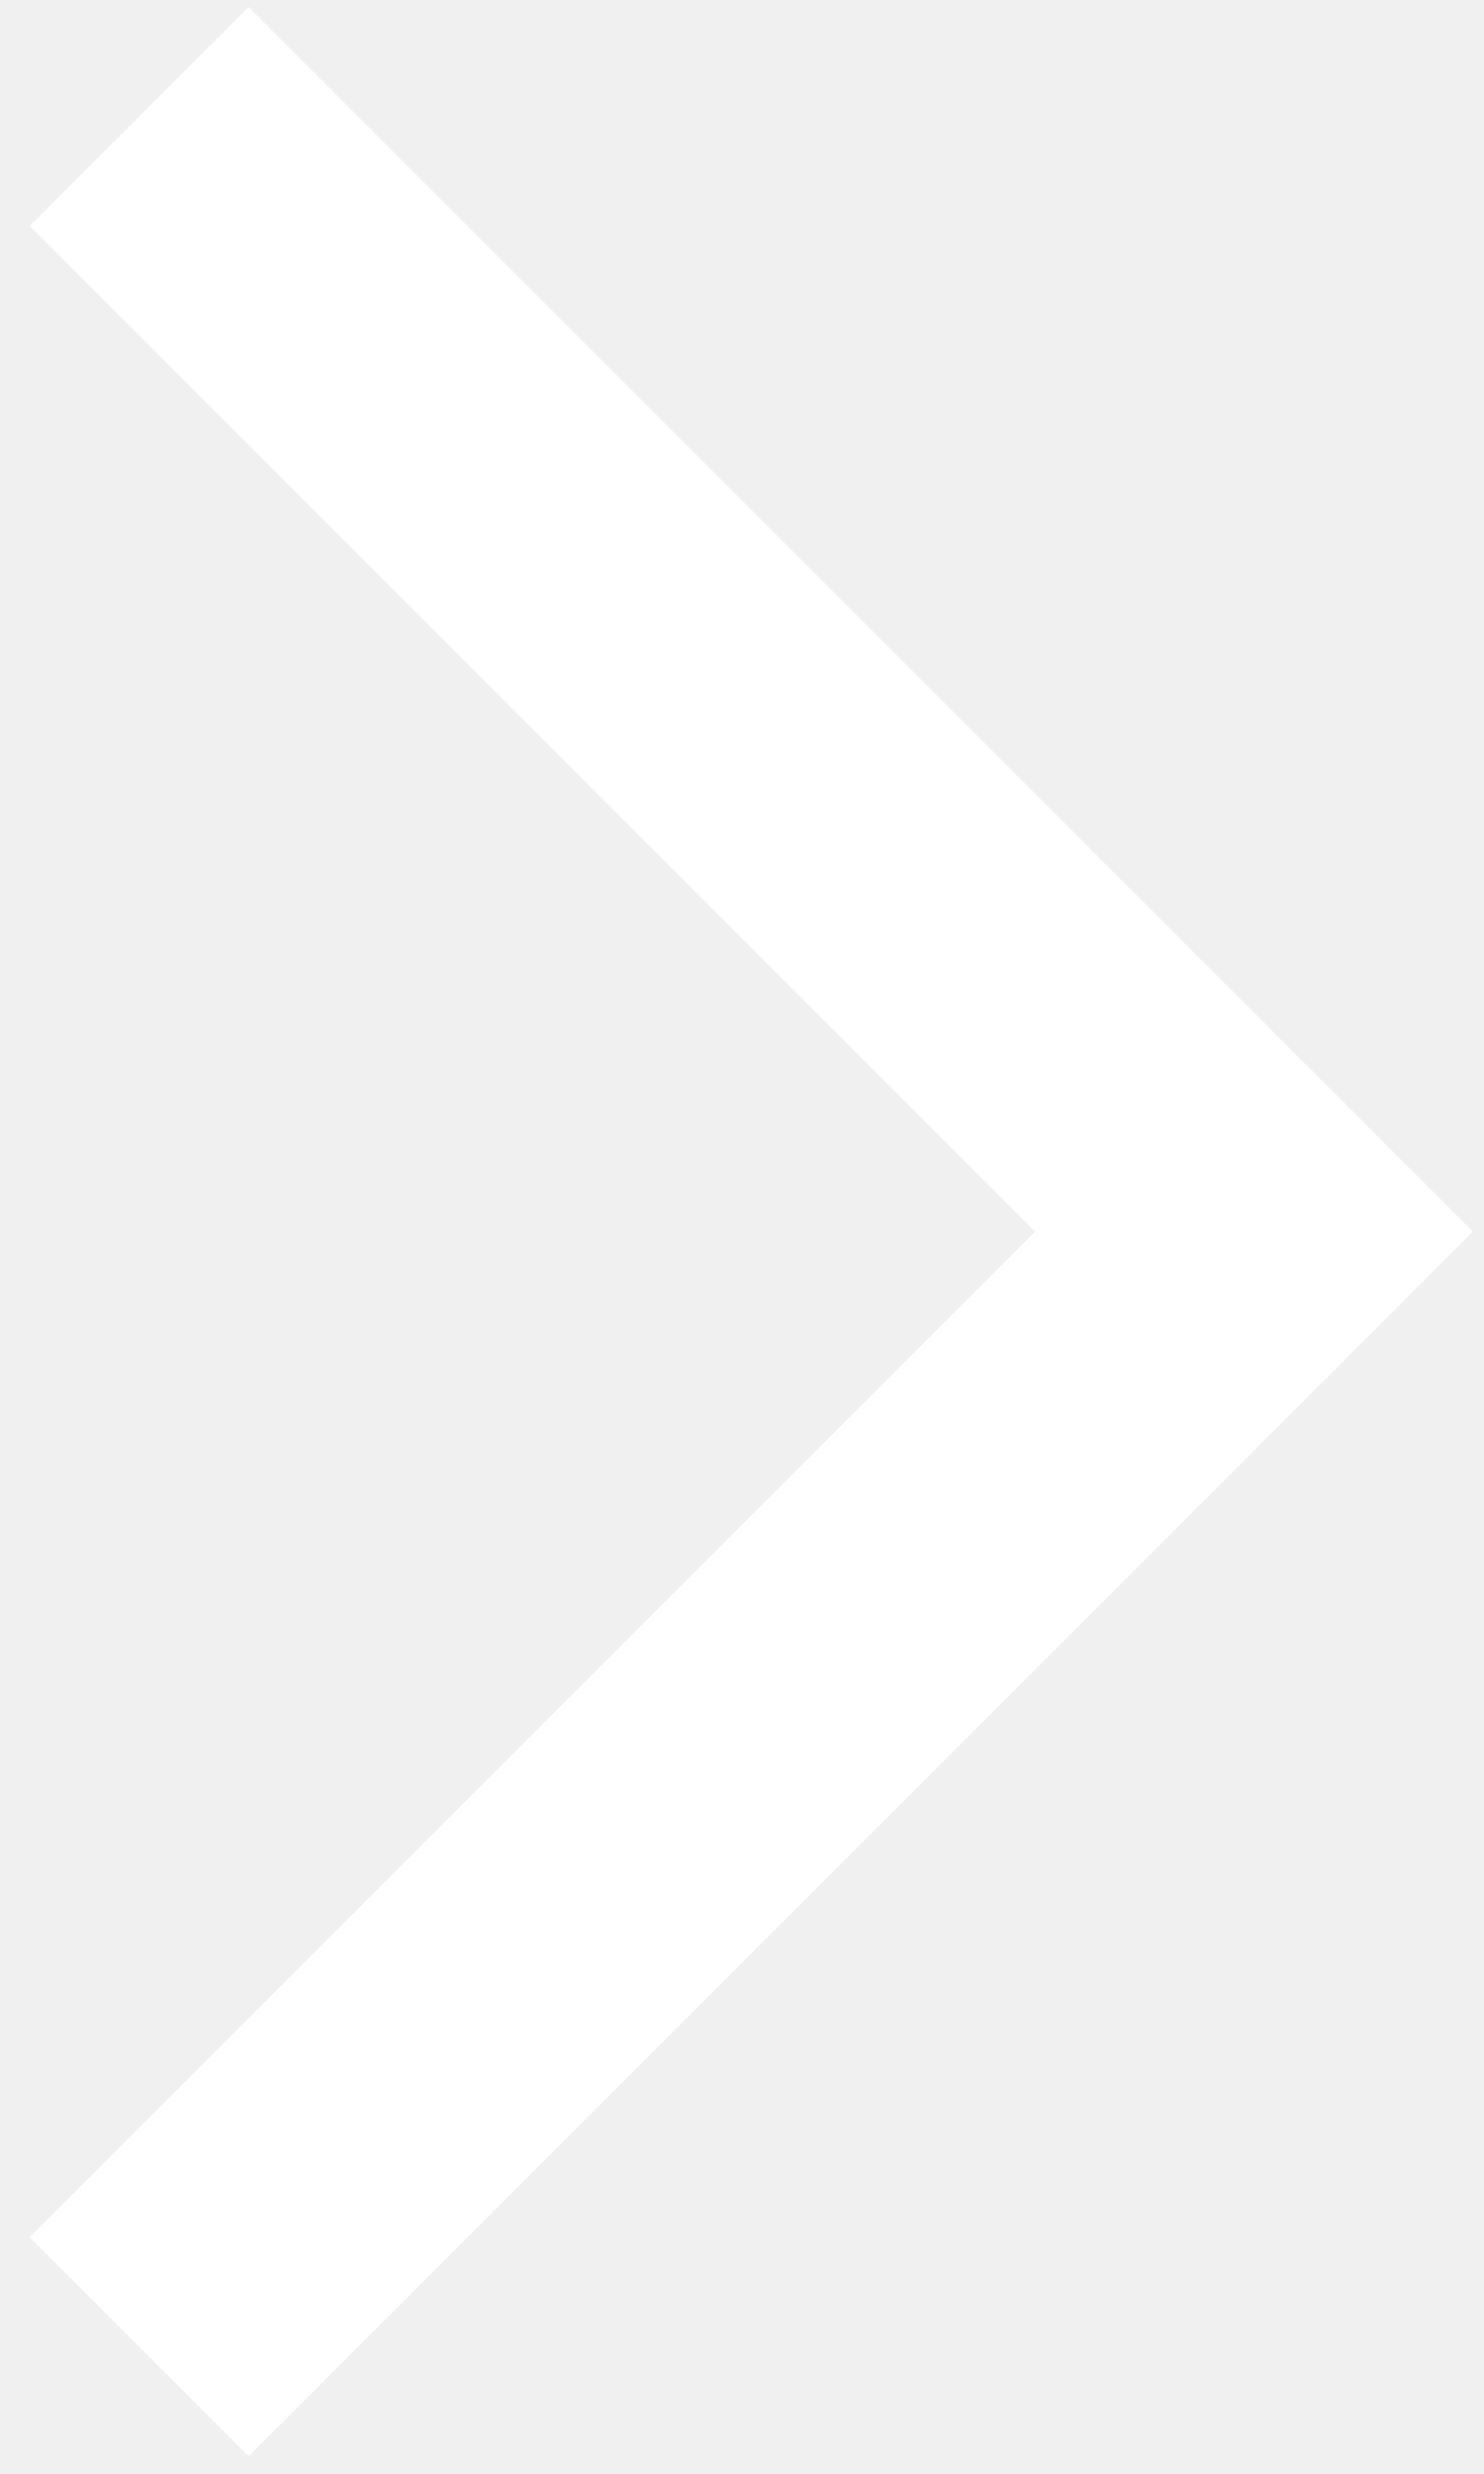
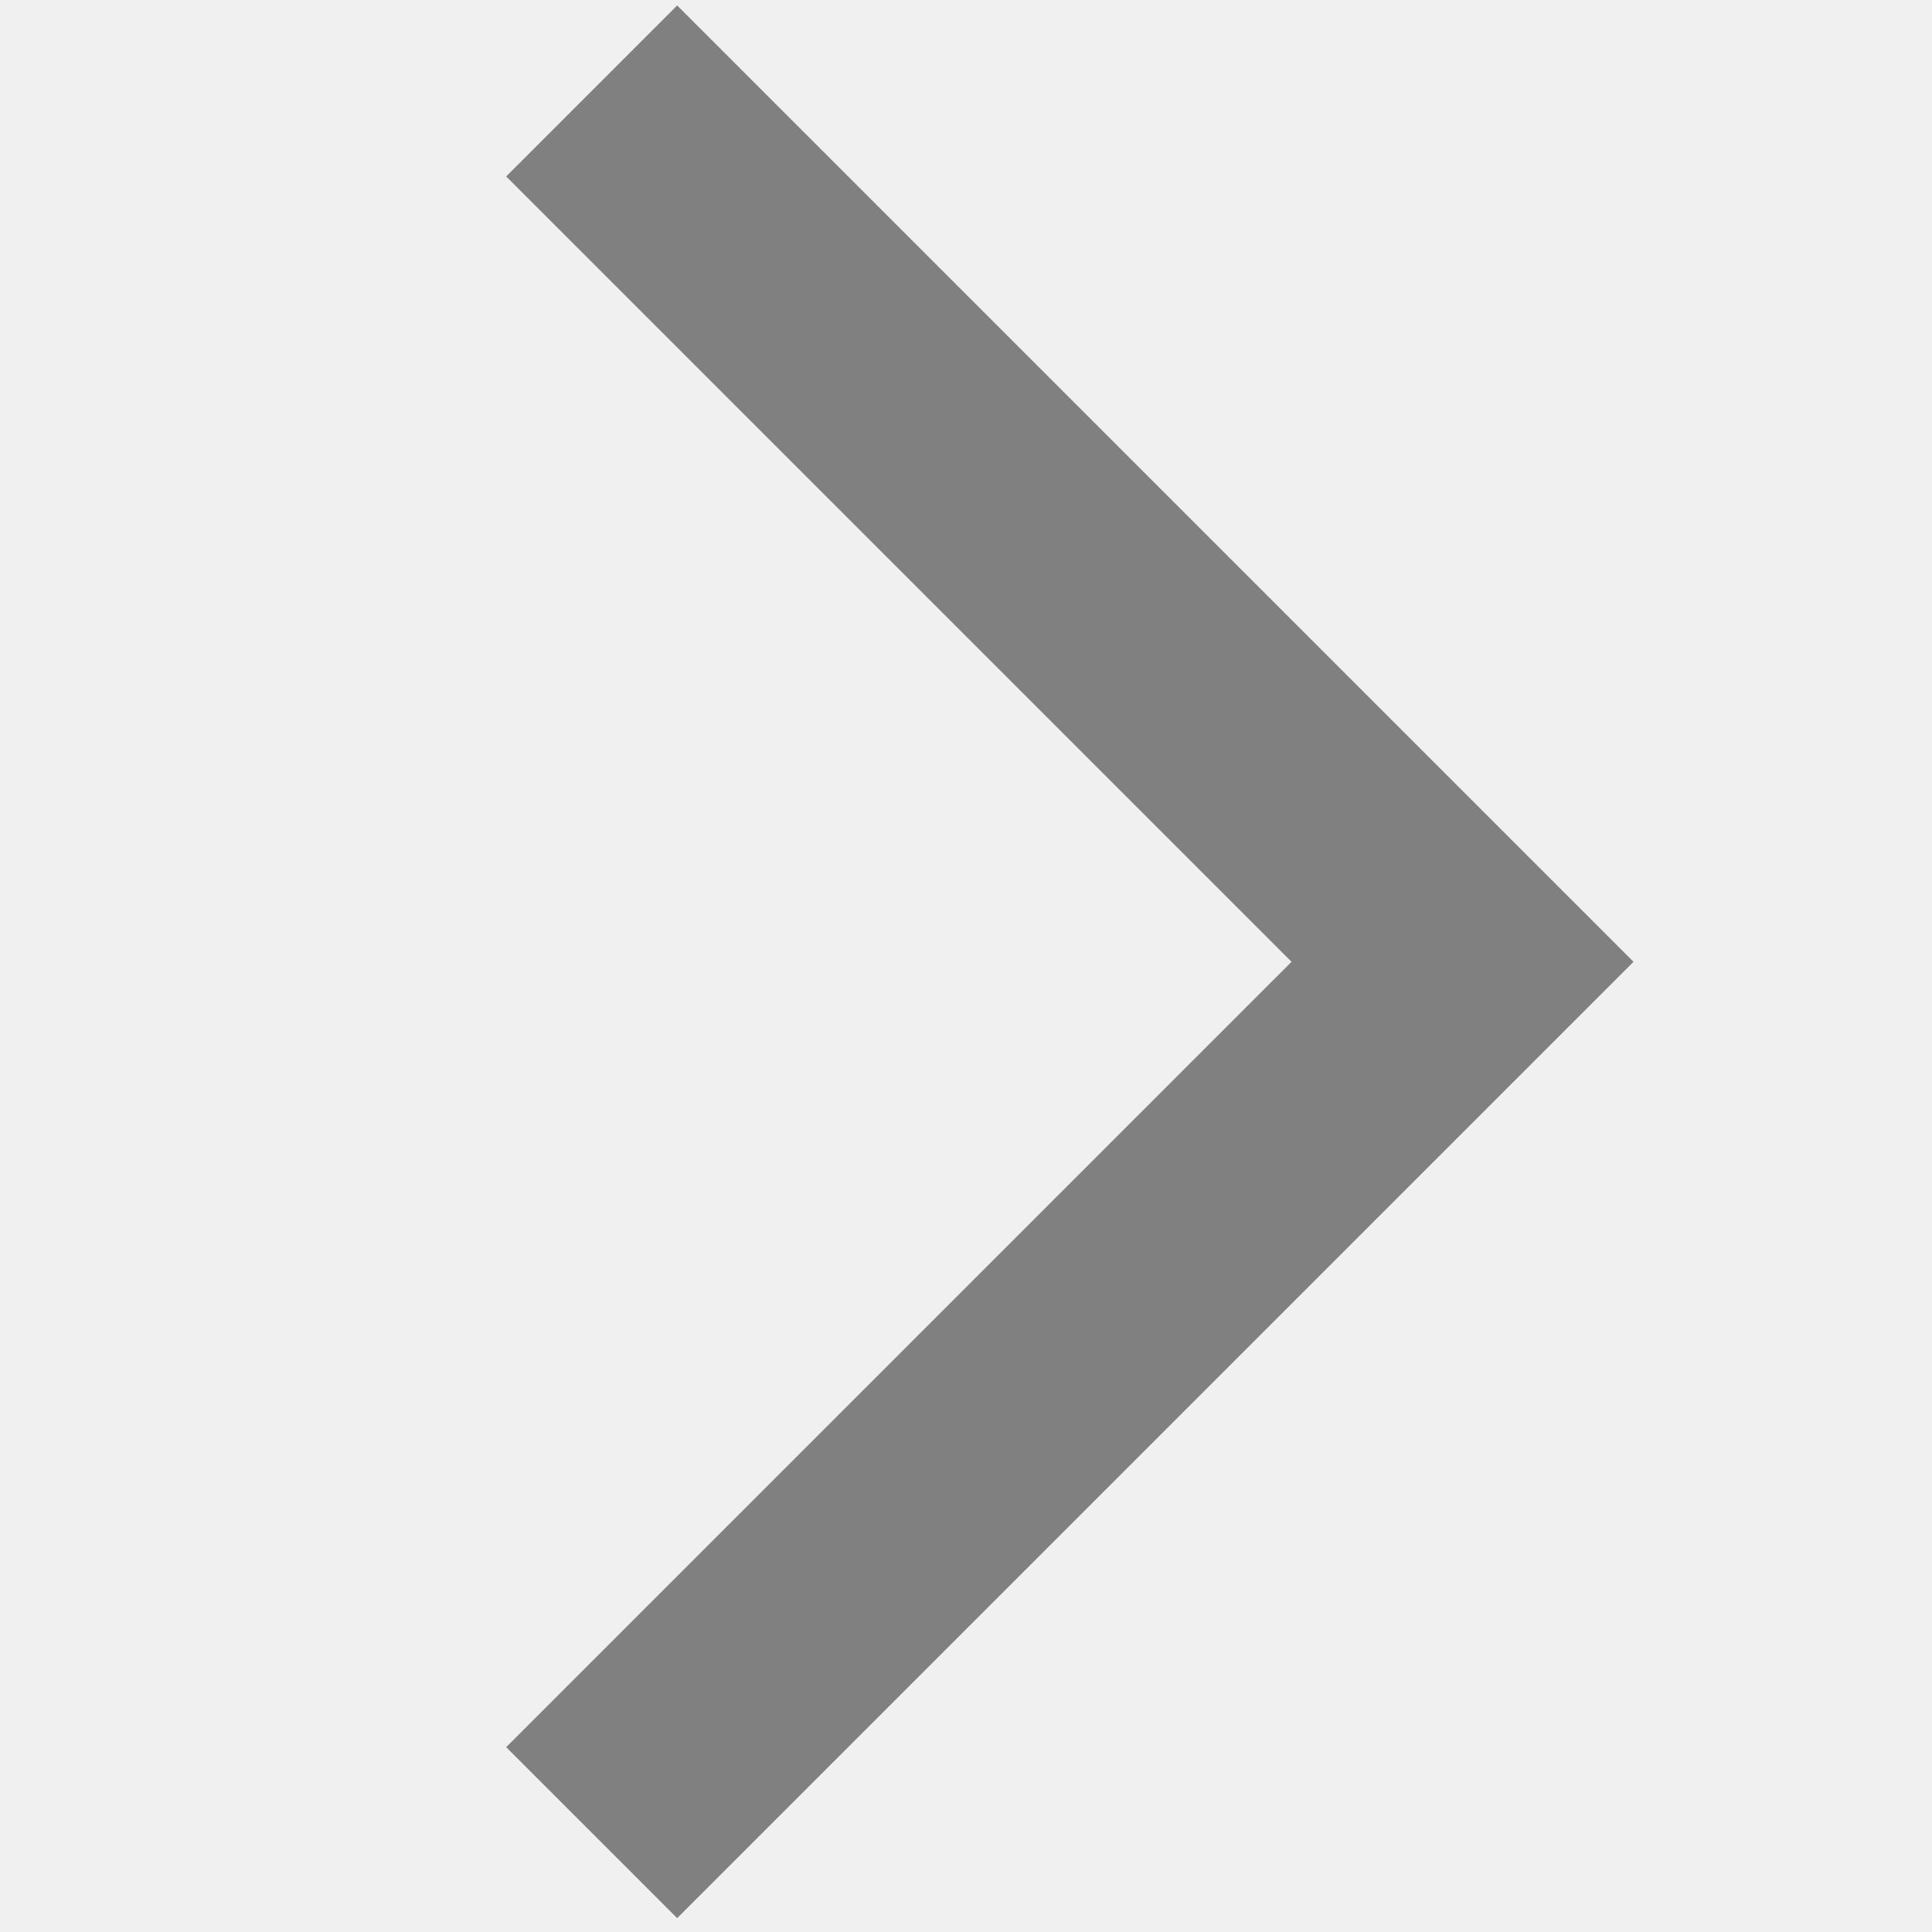
- <svg xmlns="http://www.w3.org/2000/svg" width="48" height="80" viewBox="0 0 48 80" fill="none">
-   <path d="M0.96 72.346L8.04 79.426L47.64 39.826L8.04 0.226L0.96 7.306L33.48 39.826L0.96 72.346Z" fill="white" />
+ <svg xmlns="http://www.w3.org/2000/svg" width="40" height="40" viewBox="0 0 40 80" fill="none">
+   <path d="M0.96 72.346L8.04 79.426L47.64 39.826L8.04 0.226L0.96 7.306L33.48 39.826L0.96 72.346Z" fill="grey" />
</svg>
